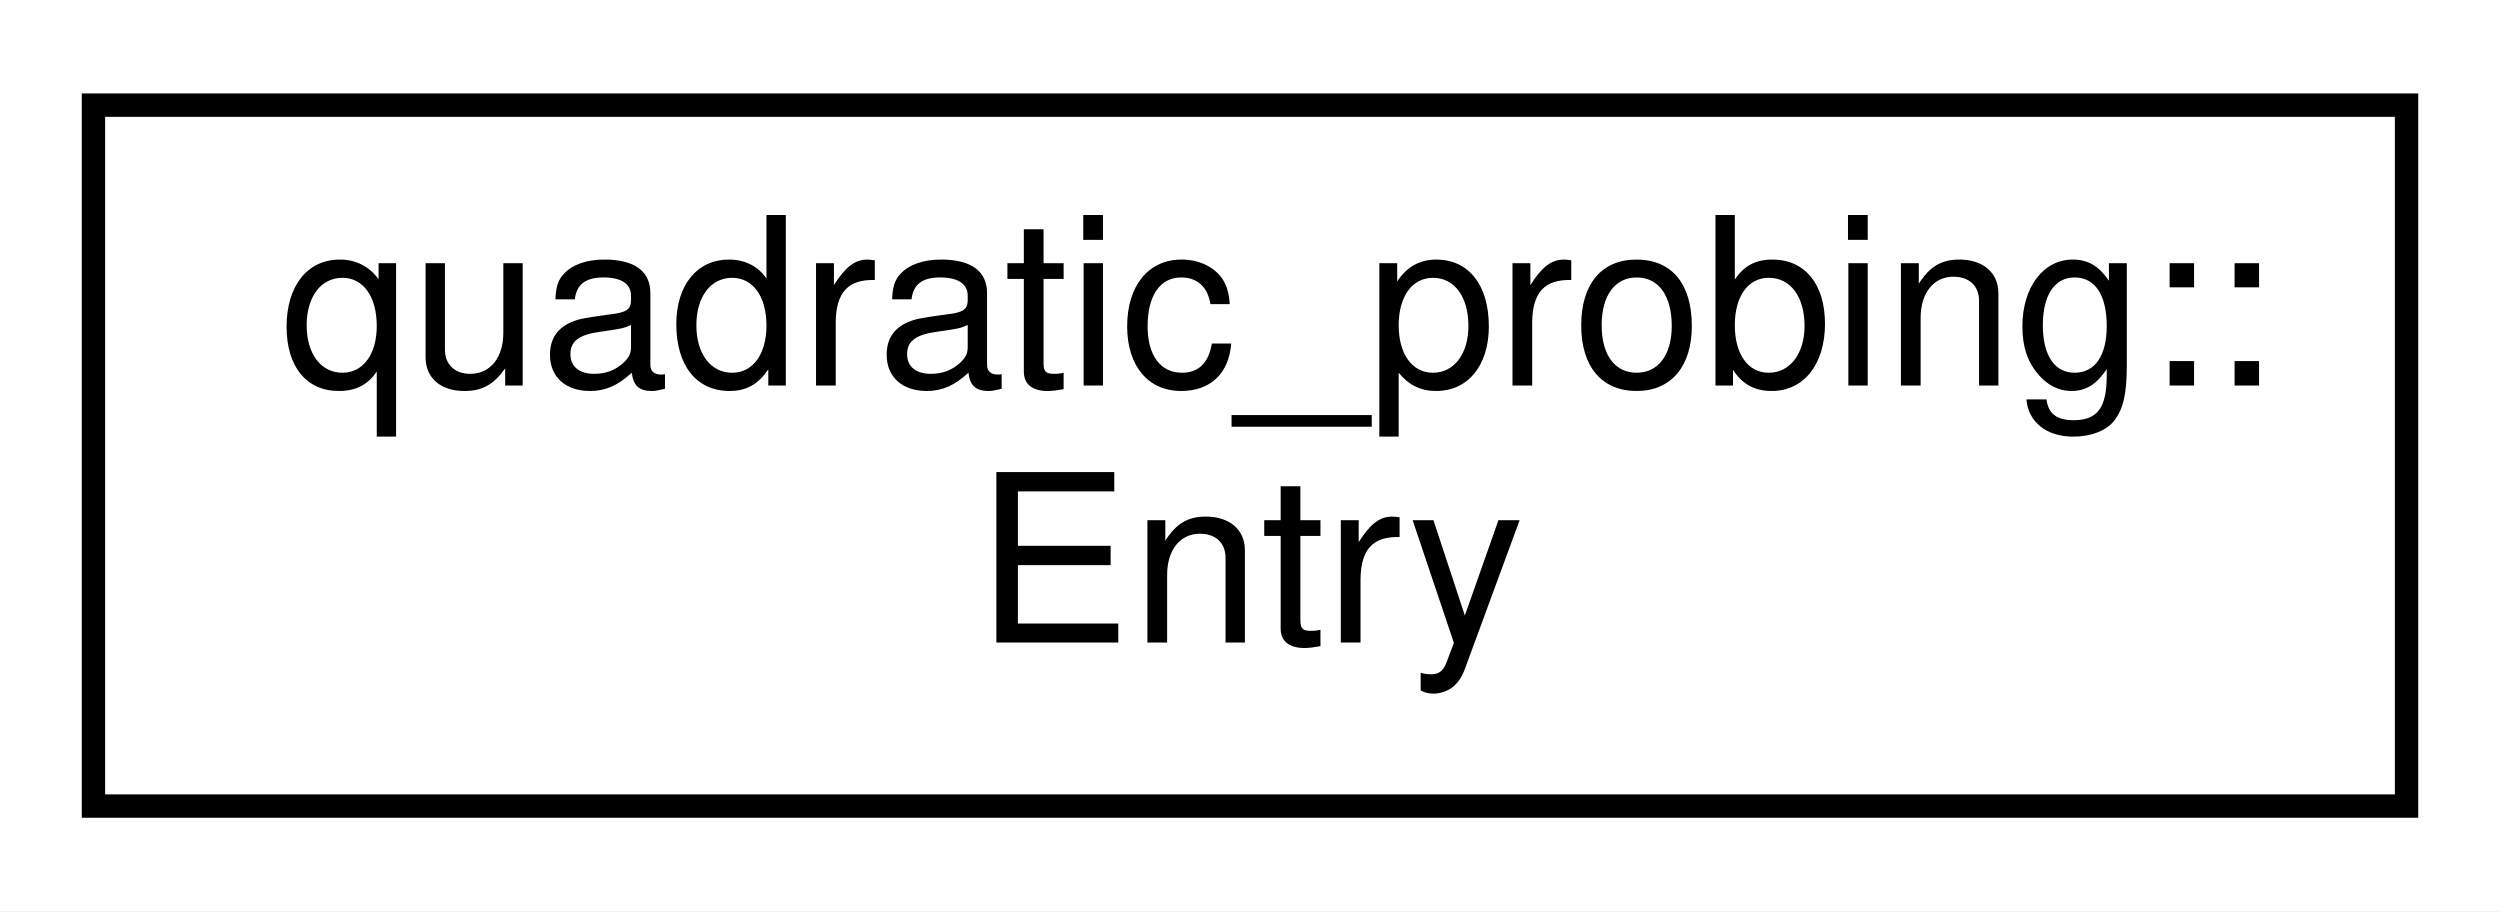
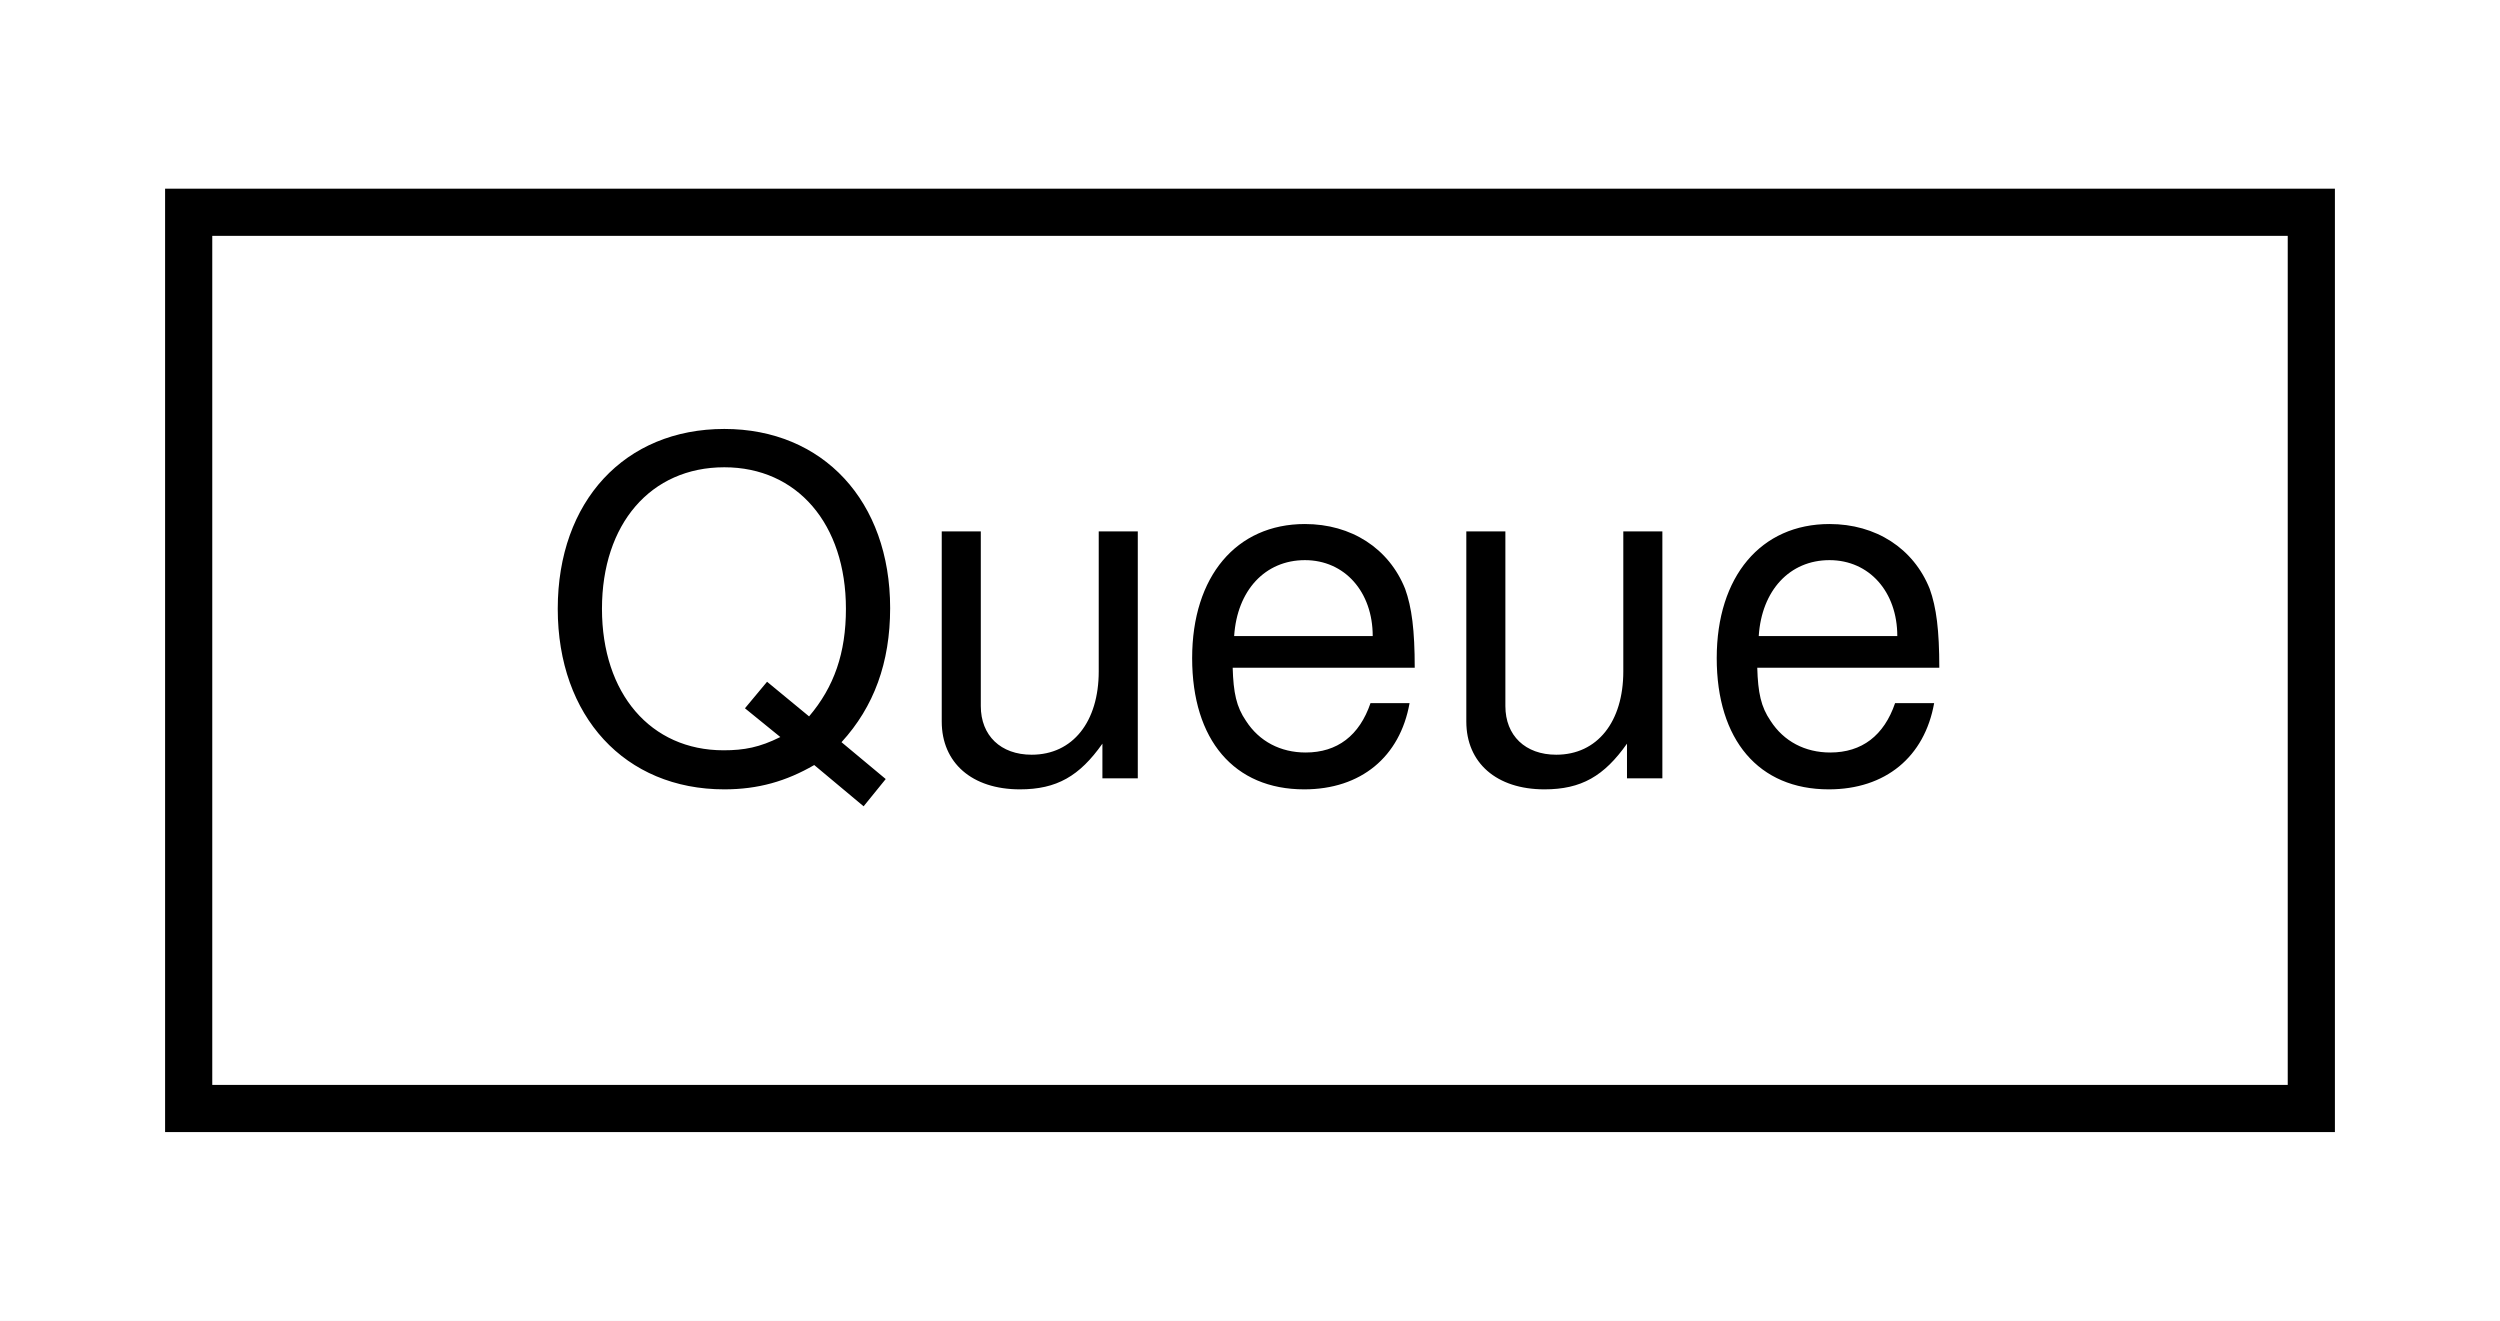
- <svg xmlns="http://www.w3.org/2000/svg" xmlns:xlink="http://www.w3.org/1999/xlink" width="107pt" height="39pt" viewBox="0.00 0.00 107.00 39.00">
-   <g id="graph0" class="graph" transform="scale(1 1) rotate(0) translate(4 35)">
-     <polygon fill="white" stroke="transparent" points="-4,4 -4,-35 103,-35 103,4 -4,4" />
+ <svg xmlns="http://www.w3.org/2000/svg" xmlns:xlink="http://www.w3.org/1999/xlink" width="53pt" height="28pt" viewBox="0.00 0.00 53.00 28.00">
+   <g id="graph0" class="graph" transform="scale(1 1) rotate(0) translate(4 24)">
+     <polygon fill="white" stroke="transparent" points="-4,4 -4,-24 49,-24 49,4 -4,4" />
    <g id="node1" class="node">
      <g id="a_node1">
-         <a xlink:href="da/dd1/structquadratic__probing_1_1_entry.html" target="_top" xlink:title=" ">
-           <polygon fill="white" stroke="black" points="0,-0.5 0,-30.5 99,-30.5 99,-0.5 0,-0.5" />
-           <text text-anchor="start" x="8" y="-18.5" font-family="Helvetica,sans-Serif" font-size="10.00">quadratic_probing::</text>
-           <text text-anchor="middle" x="49.5" y="-7.5" font-family="Helvetica,sans-Serif" font-size="10.00">Entry</text>
+         <a xlink:href="dc/db5/struct_queue.html" target="_top" xlink:title=" ">
+           <polygon fill="white" stroke="black" points="0,-0.5 0,-19.5 45,-19.5 45,-0.5 0,-0.5" />
+           <text text-anchor="middle" x="22.5" y="-7.5" font-family="Helvetica,sans-Serif" font-size="10.00">Queue</text>
        </a>
      </g>
    </g>
  </g>
</svg>
